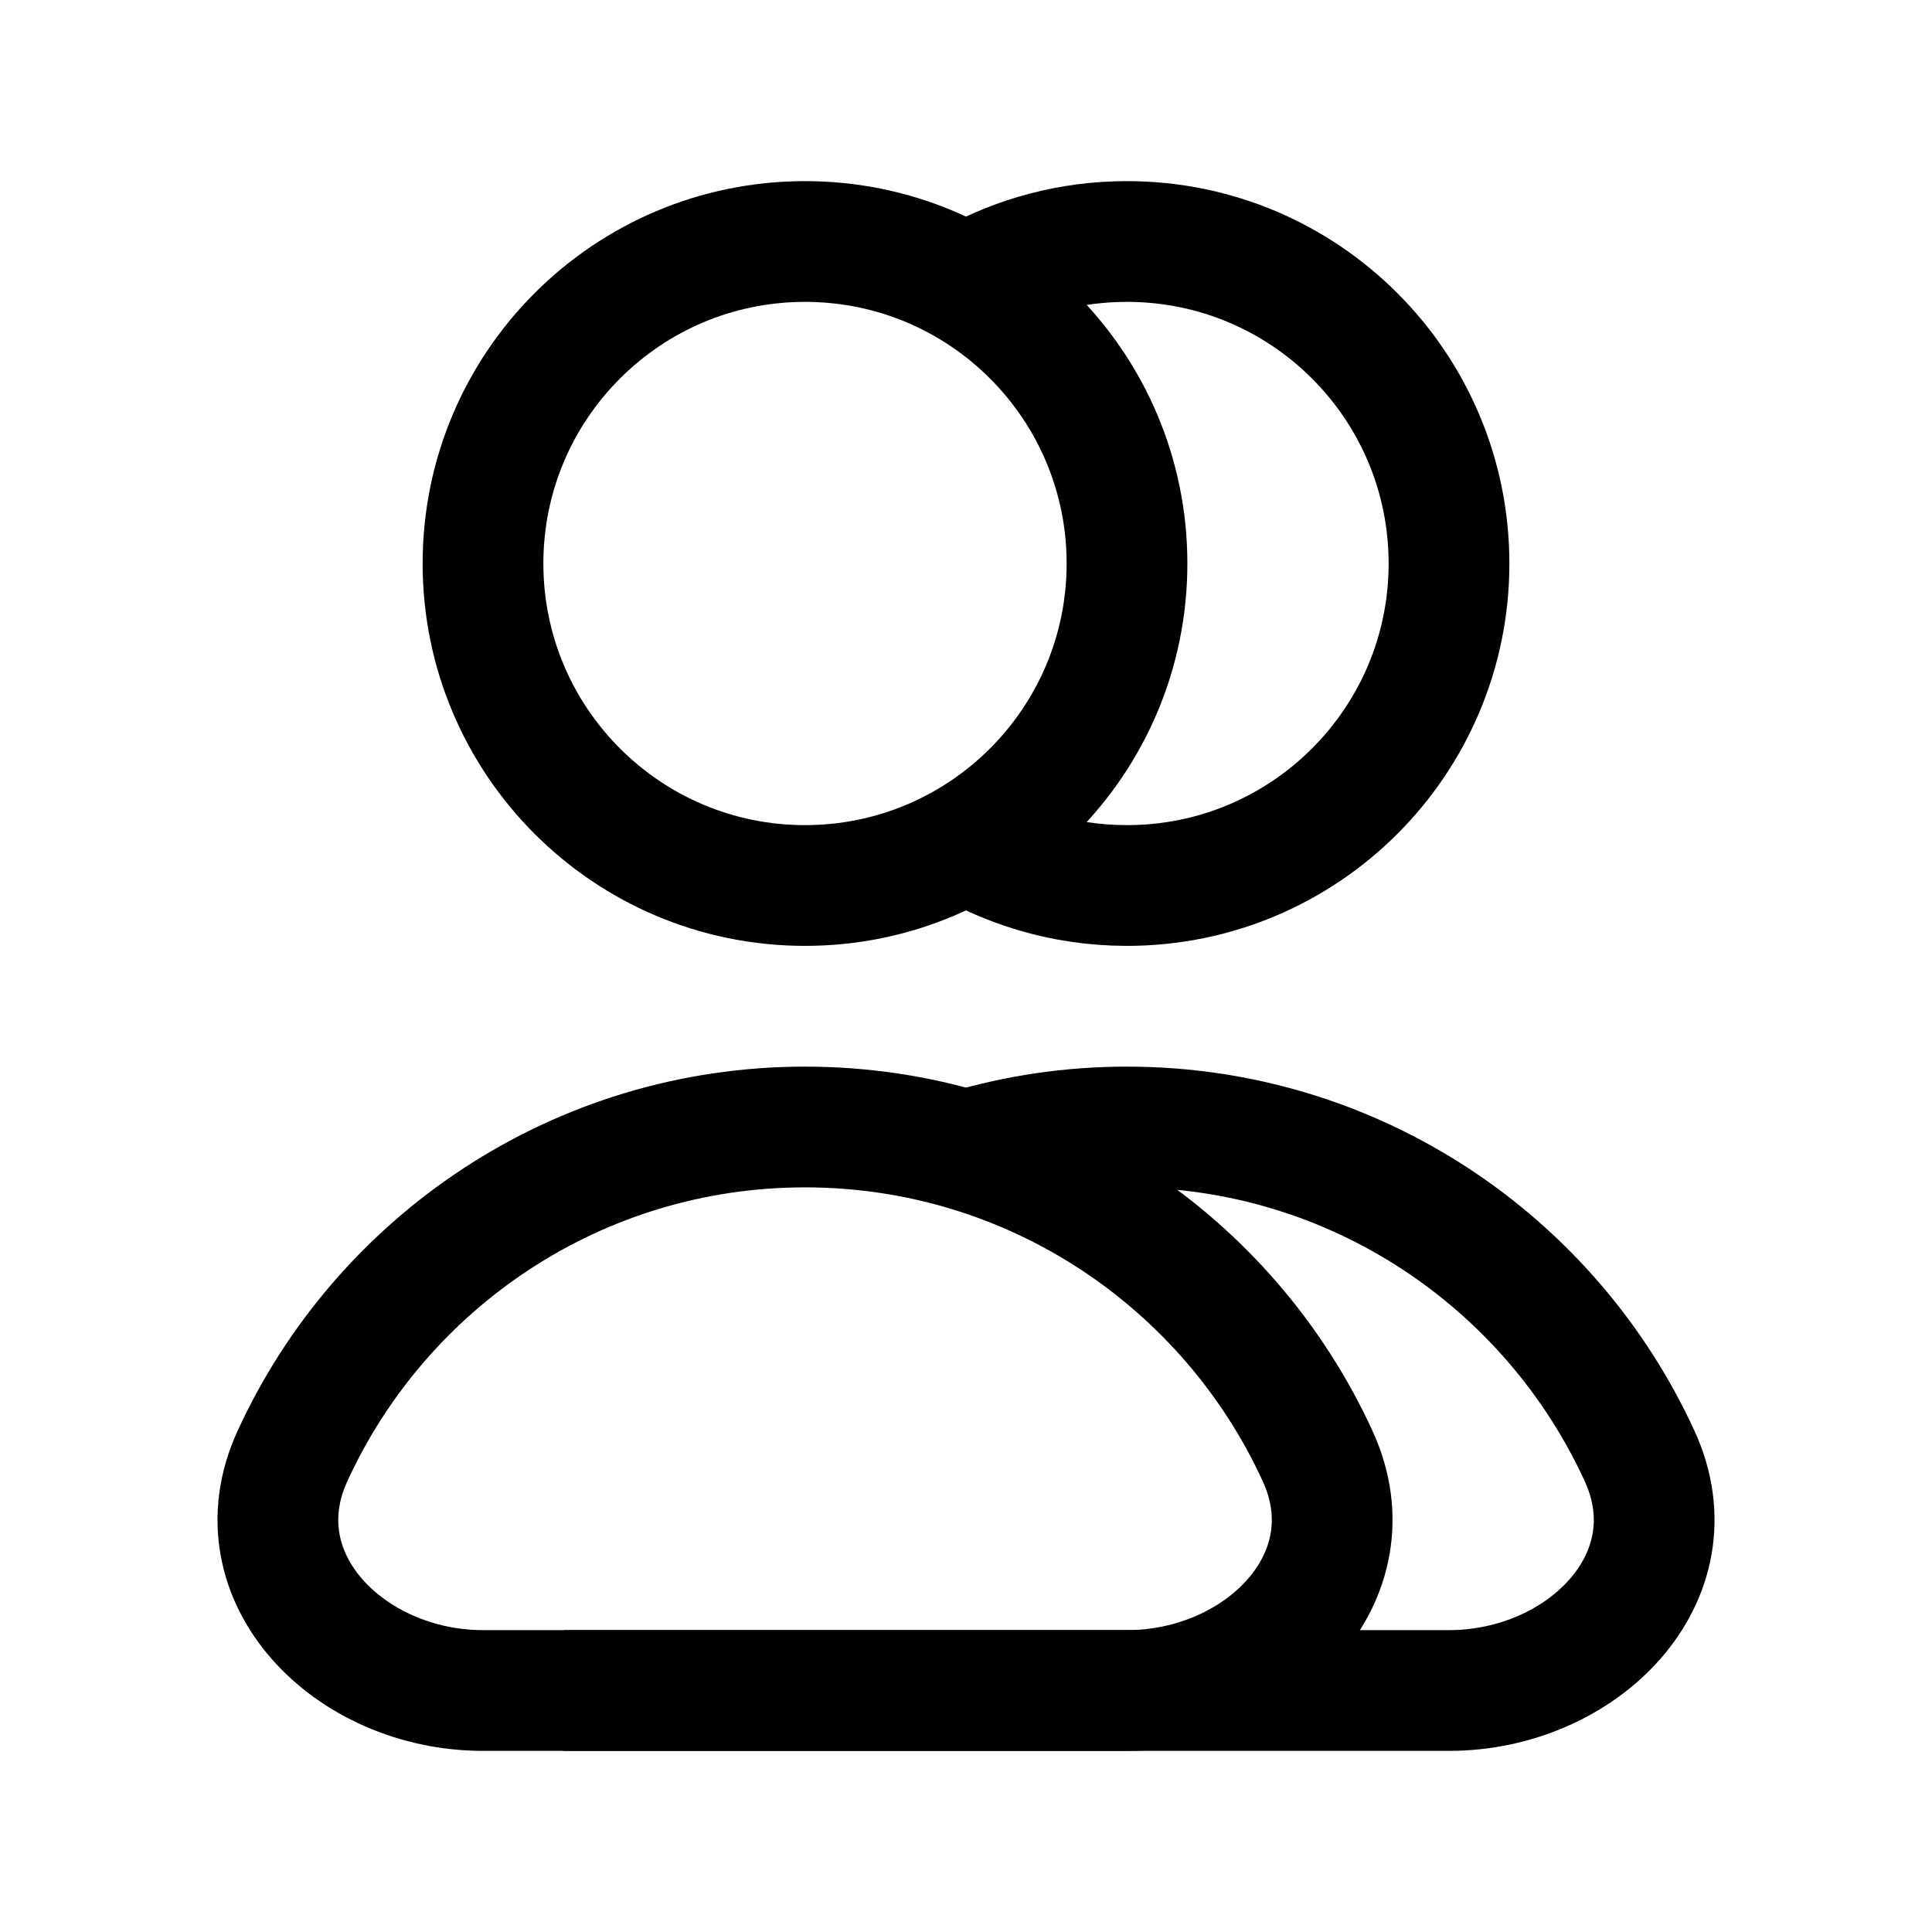
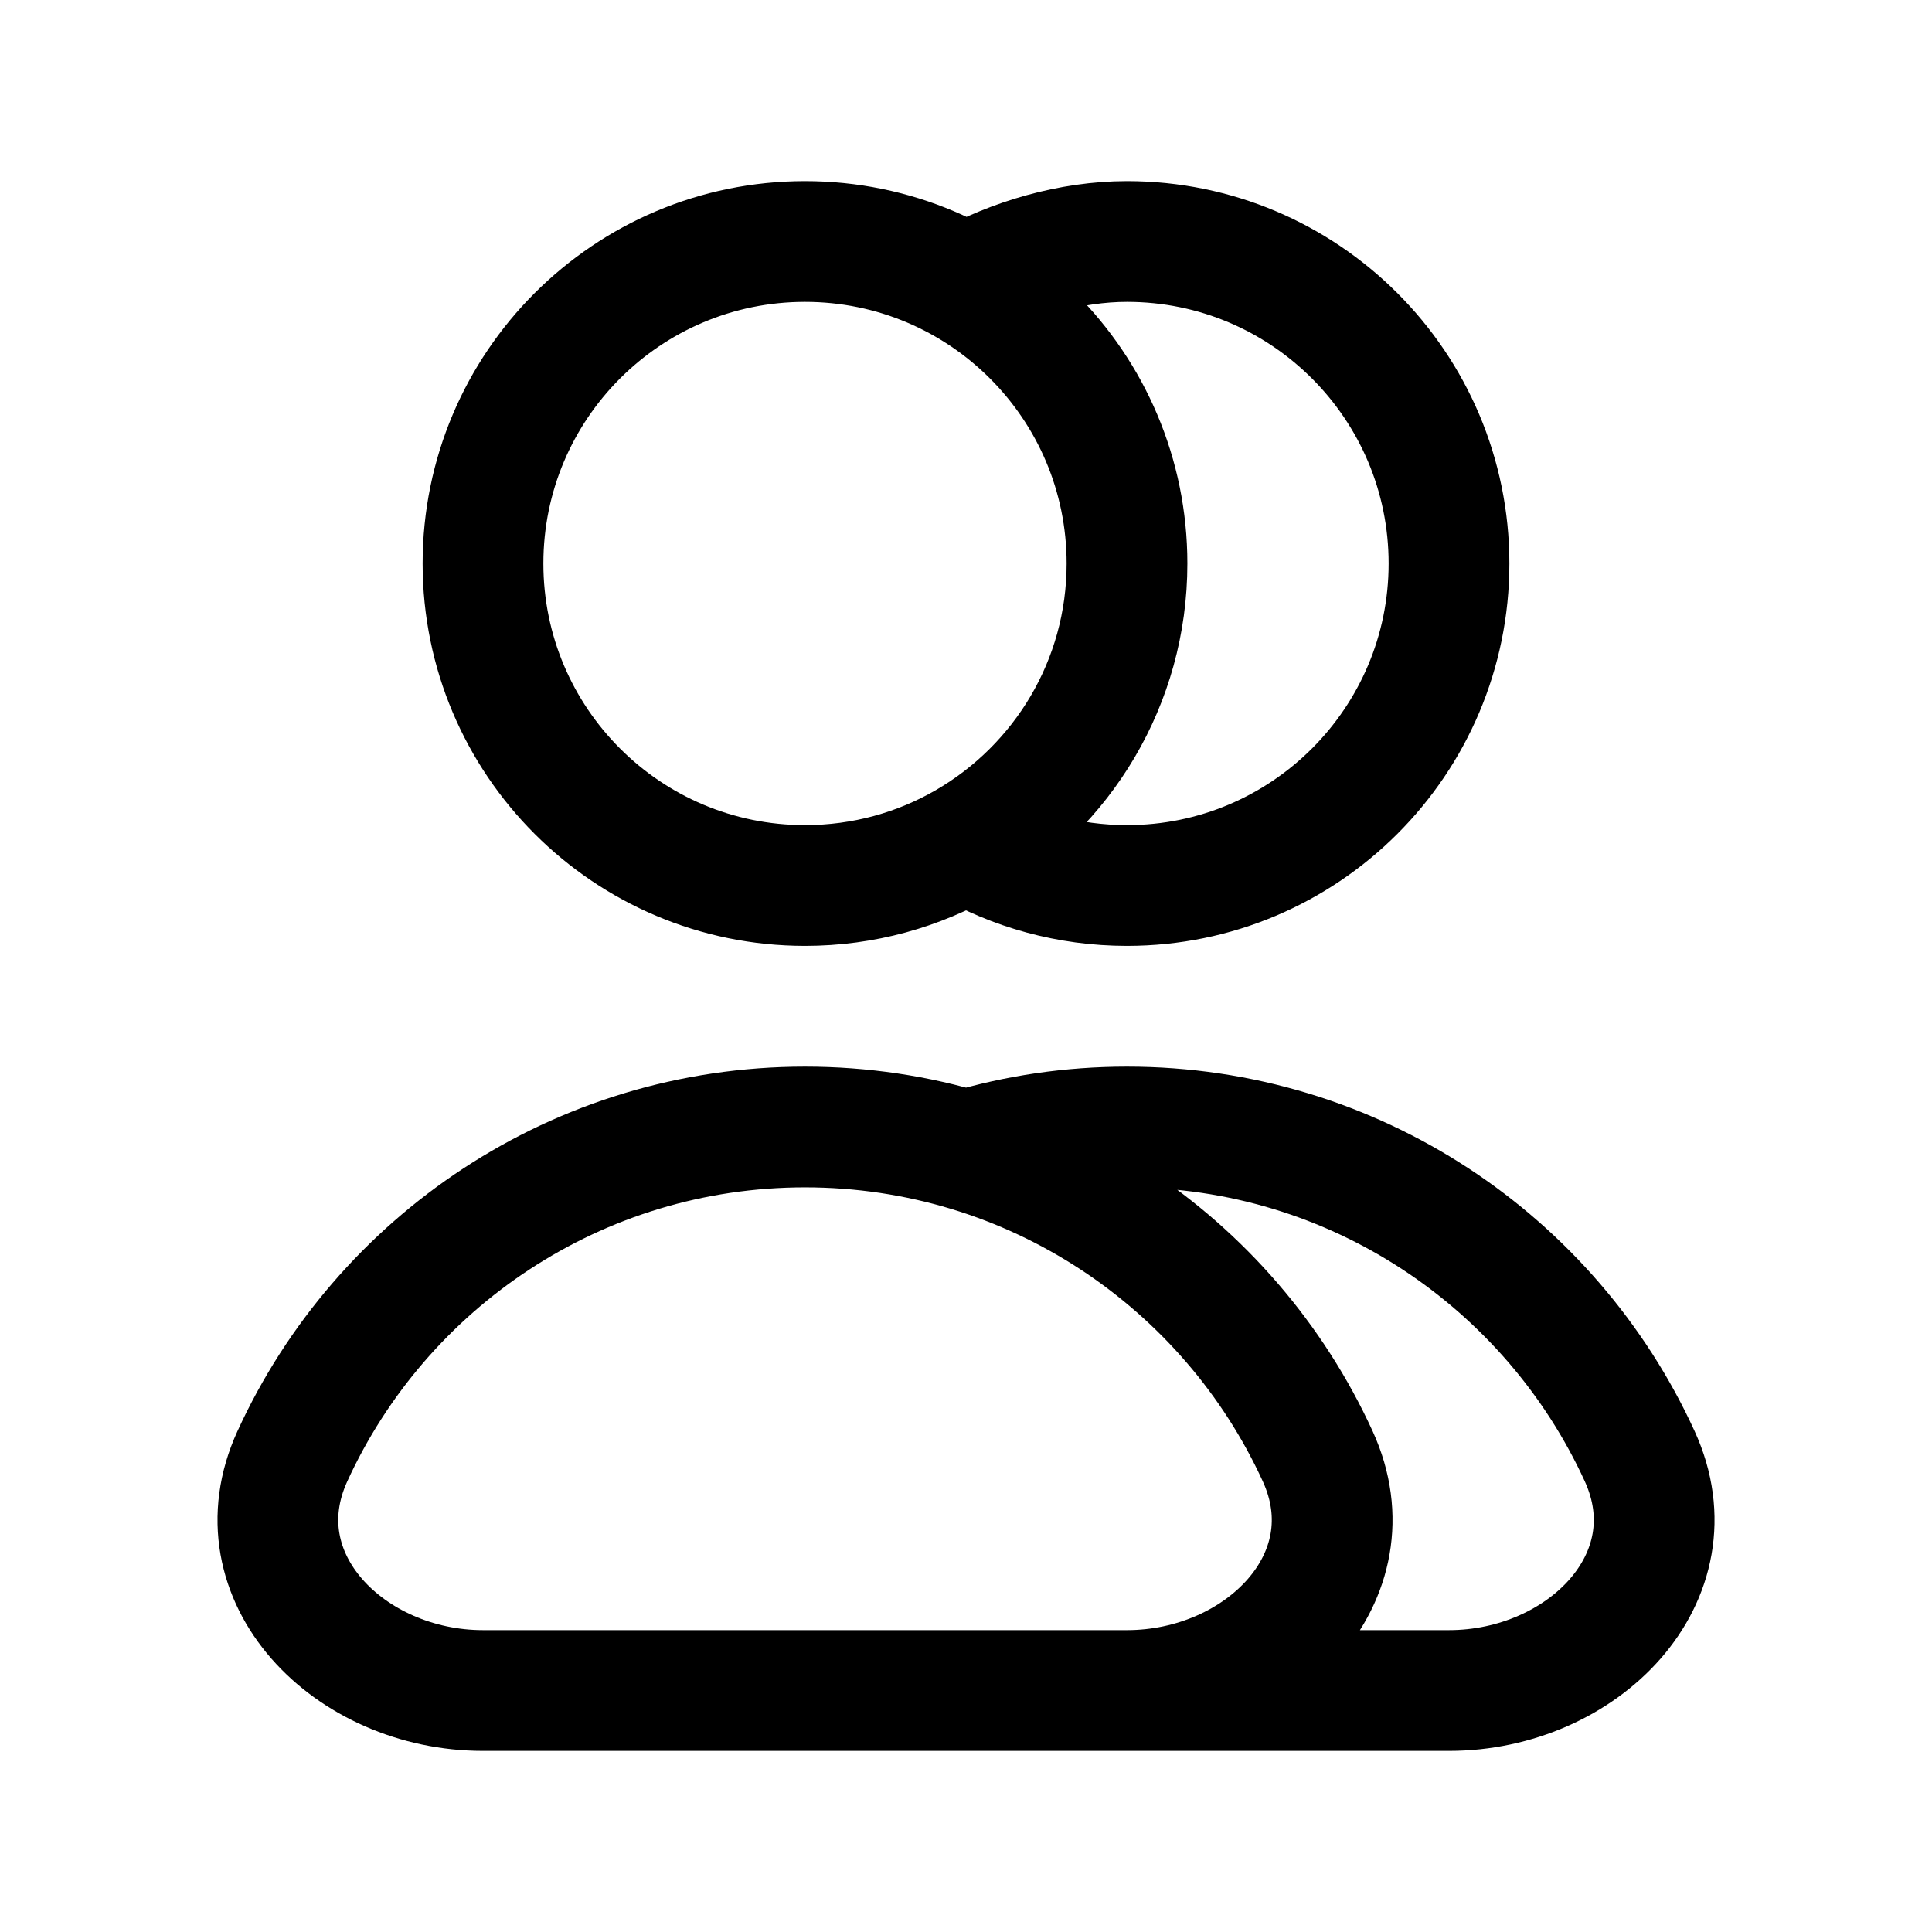
<svg xmlns="http://www.w3.org/2000/svg" width="24" height="24" viewBox="0 0 24 24" fill="none">
-   <circle cx="10" cy="7" r="4" stroke="black" stroke-width="1.5" />
-   <path d="M11.833 10.363C12.457 10.766 13.201 11 14 11C16.209 11 18 9.209 18 7C18 4.791 16.209 3 14 3C13.297 3 12.636 3.181 12.062 3.5" stroke="black" stroke-width="1.5" />
-   <path d="M10 14C7.172 14 4.736 15.677 3.632 18.09C2.942 19.597 4.343 21 6 21H14C15.657 21 17.058 19.597 16.369 18.09C15.264 15.677 12.828 14 10 14Z" stroke="black" stroke-width="1.5" />
-   <path d="M7 21H12H18C19.657 21 21.058 19.597 20.369 18.09C19.264 15.677 16.828 14 14 14C13.305 14 12.634 14.101 12 14.29" stroke="black" stroke-width="1.5" />
+   <path d="M12 3.535C12.574 3.217 13.297 3 14 3C16.209 3 18 4.791 18 7C18 9.209 16.209 11 14 11C13.271 11 12.588 10.805 12 10.465M12 10.465C13.196 9.773 14 8.481 14 7C14 4.791 12.209 3 10 3C7.791 3 6 4.791 6 7C6 9.209 7.791 11 10 11C10.729 11 11.412 10.805 12 10.465Z" stroke="black" stroke-width="1.5" />
+   <path d="M12 14.29C12.634 14.101 13.305 14 14 14C16.828 14 19.264 15.677 20.369 18.09C21.058 19.597 19.657 21 18 21H7M3.632 18.09C4.736 15.677 7.172 14 10 14C12.828 14 15.264 15.677 16.369 18.09C17.058 19.597 15.657 21 14 21H6C4.343 21 2.942 19.597 3.632 18.09Z" stroke="black" stroke-width="1.5" />
</svg>
